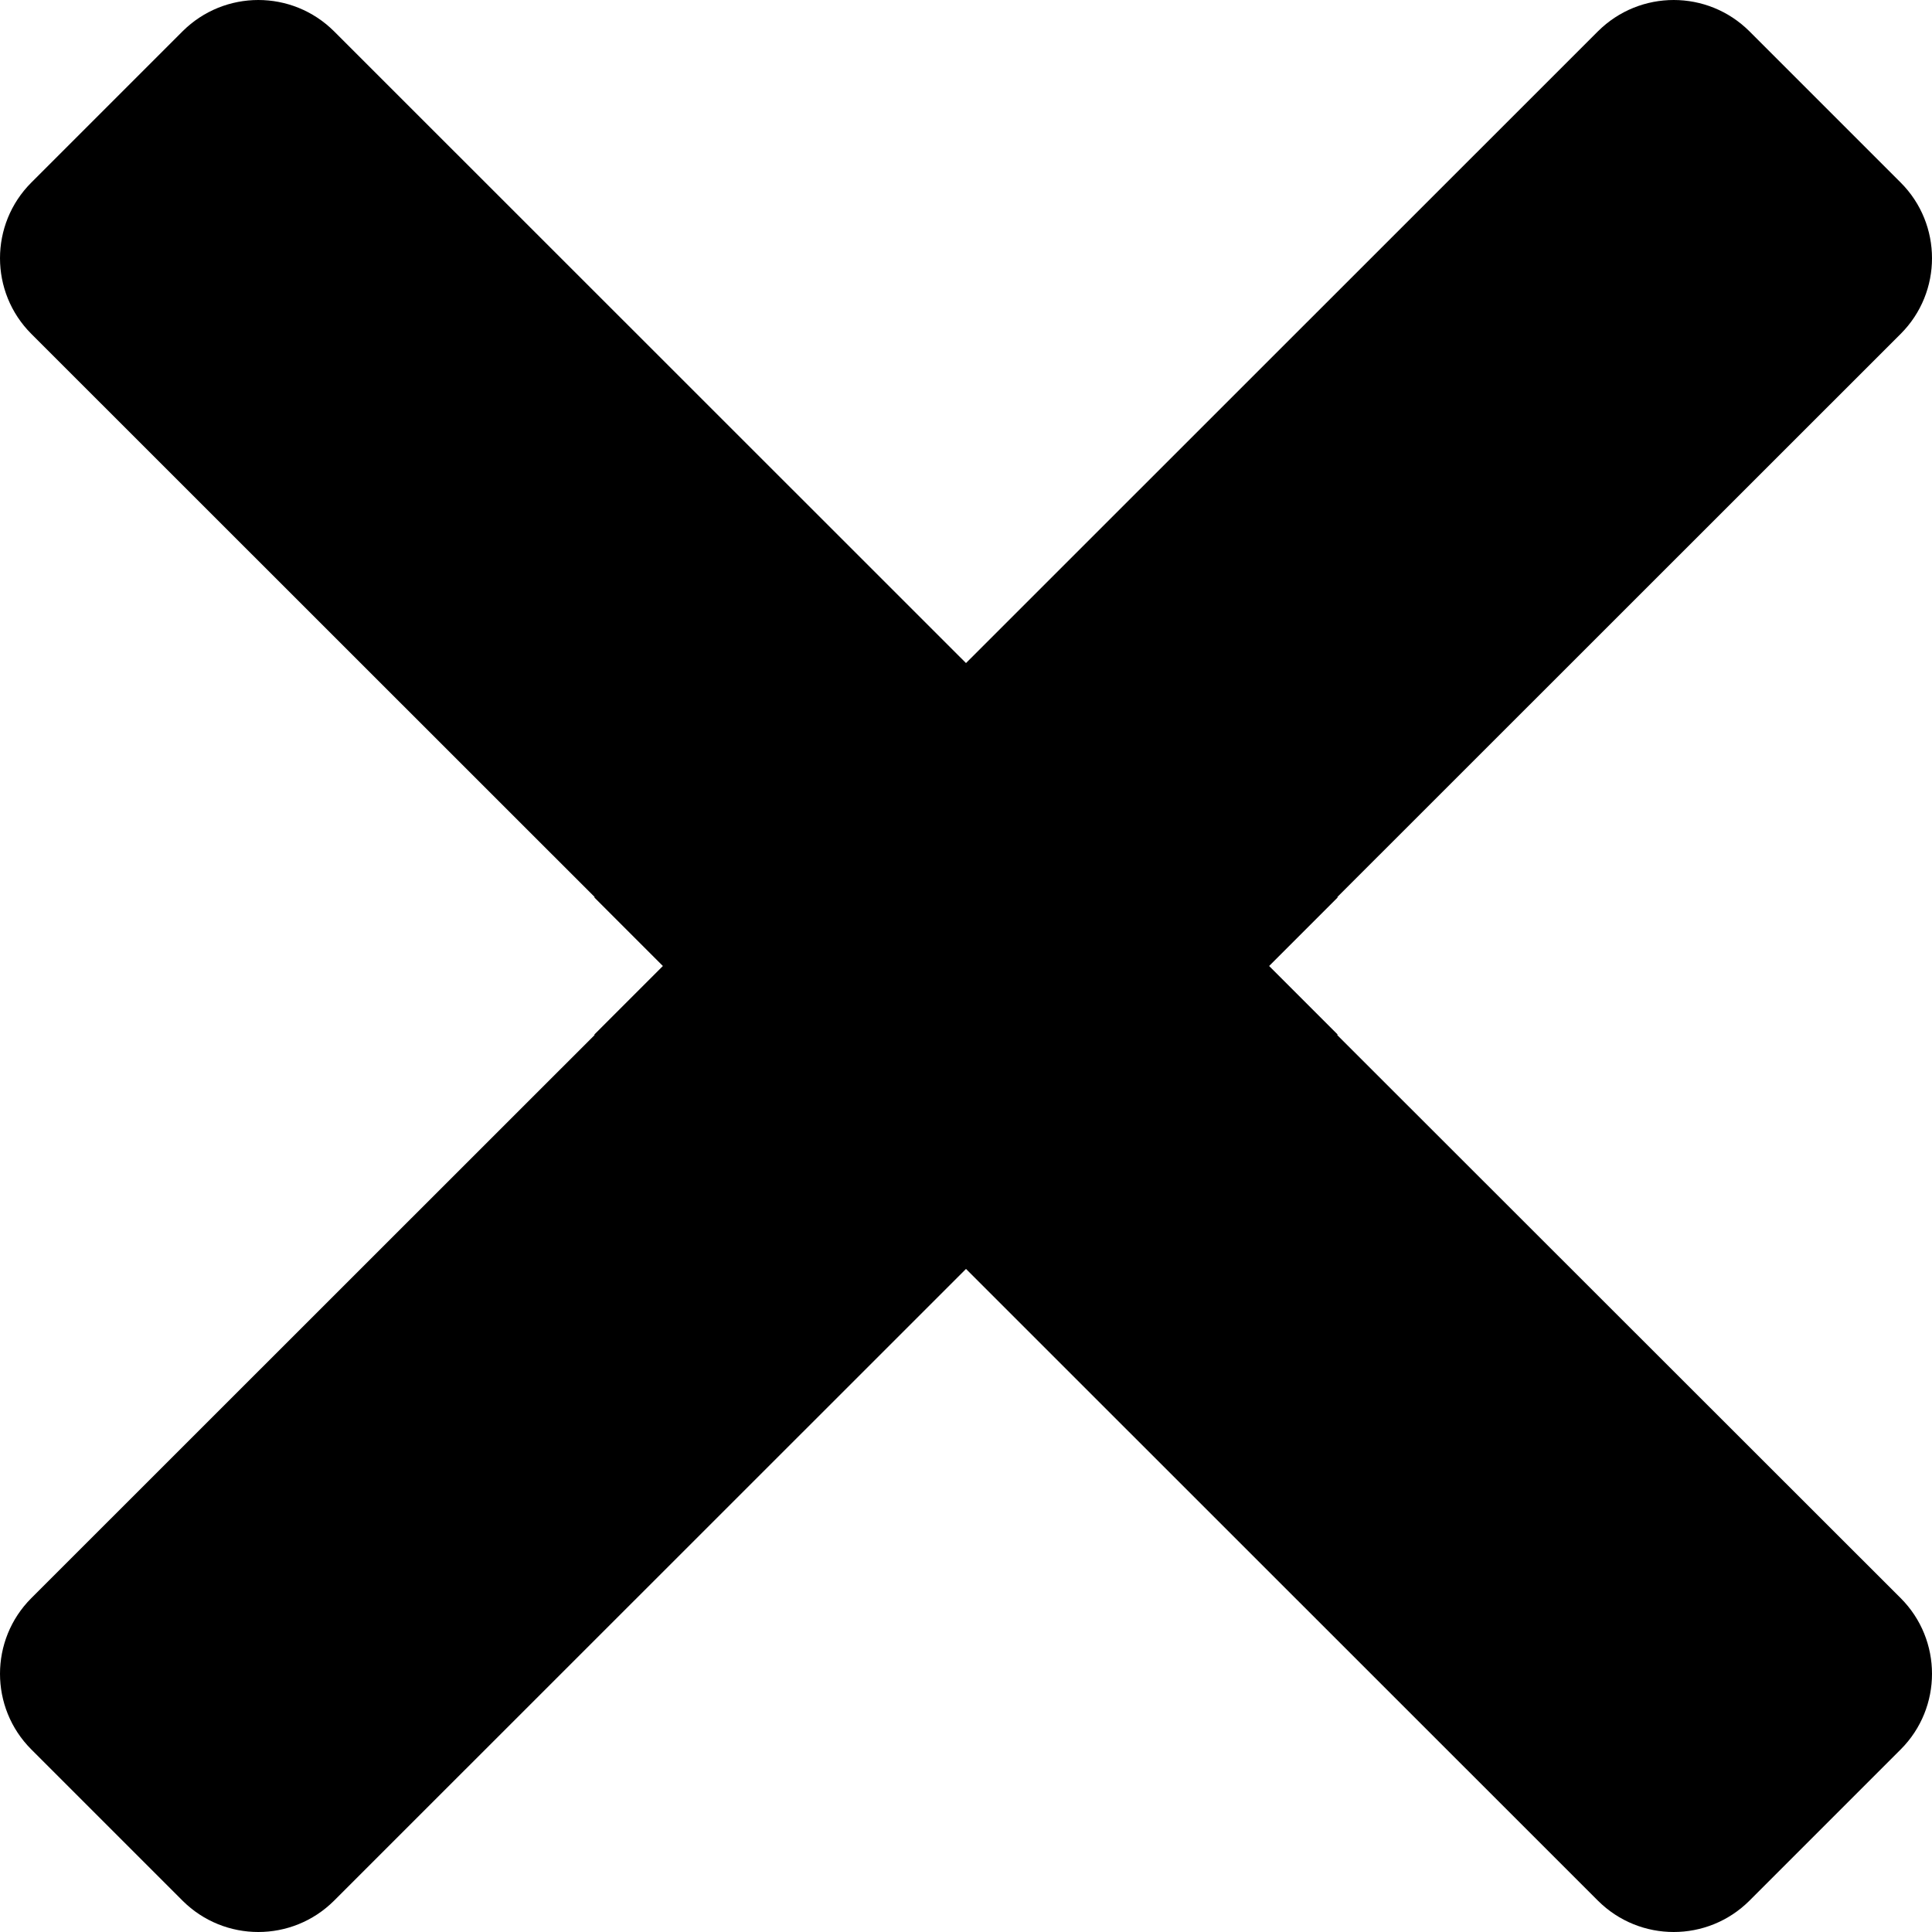
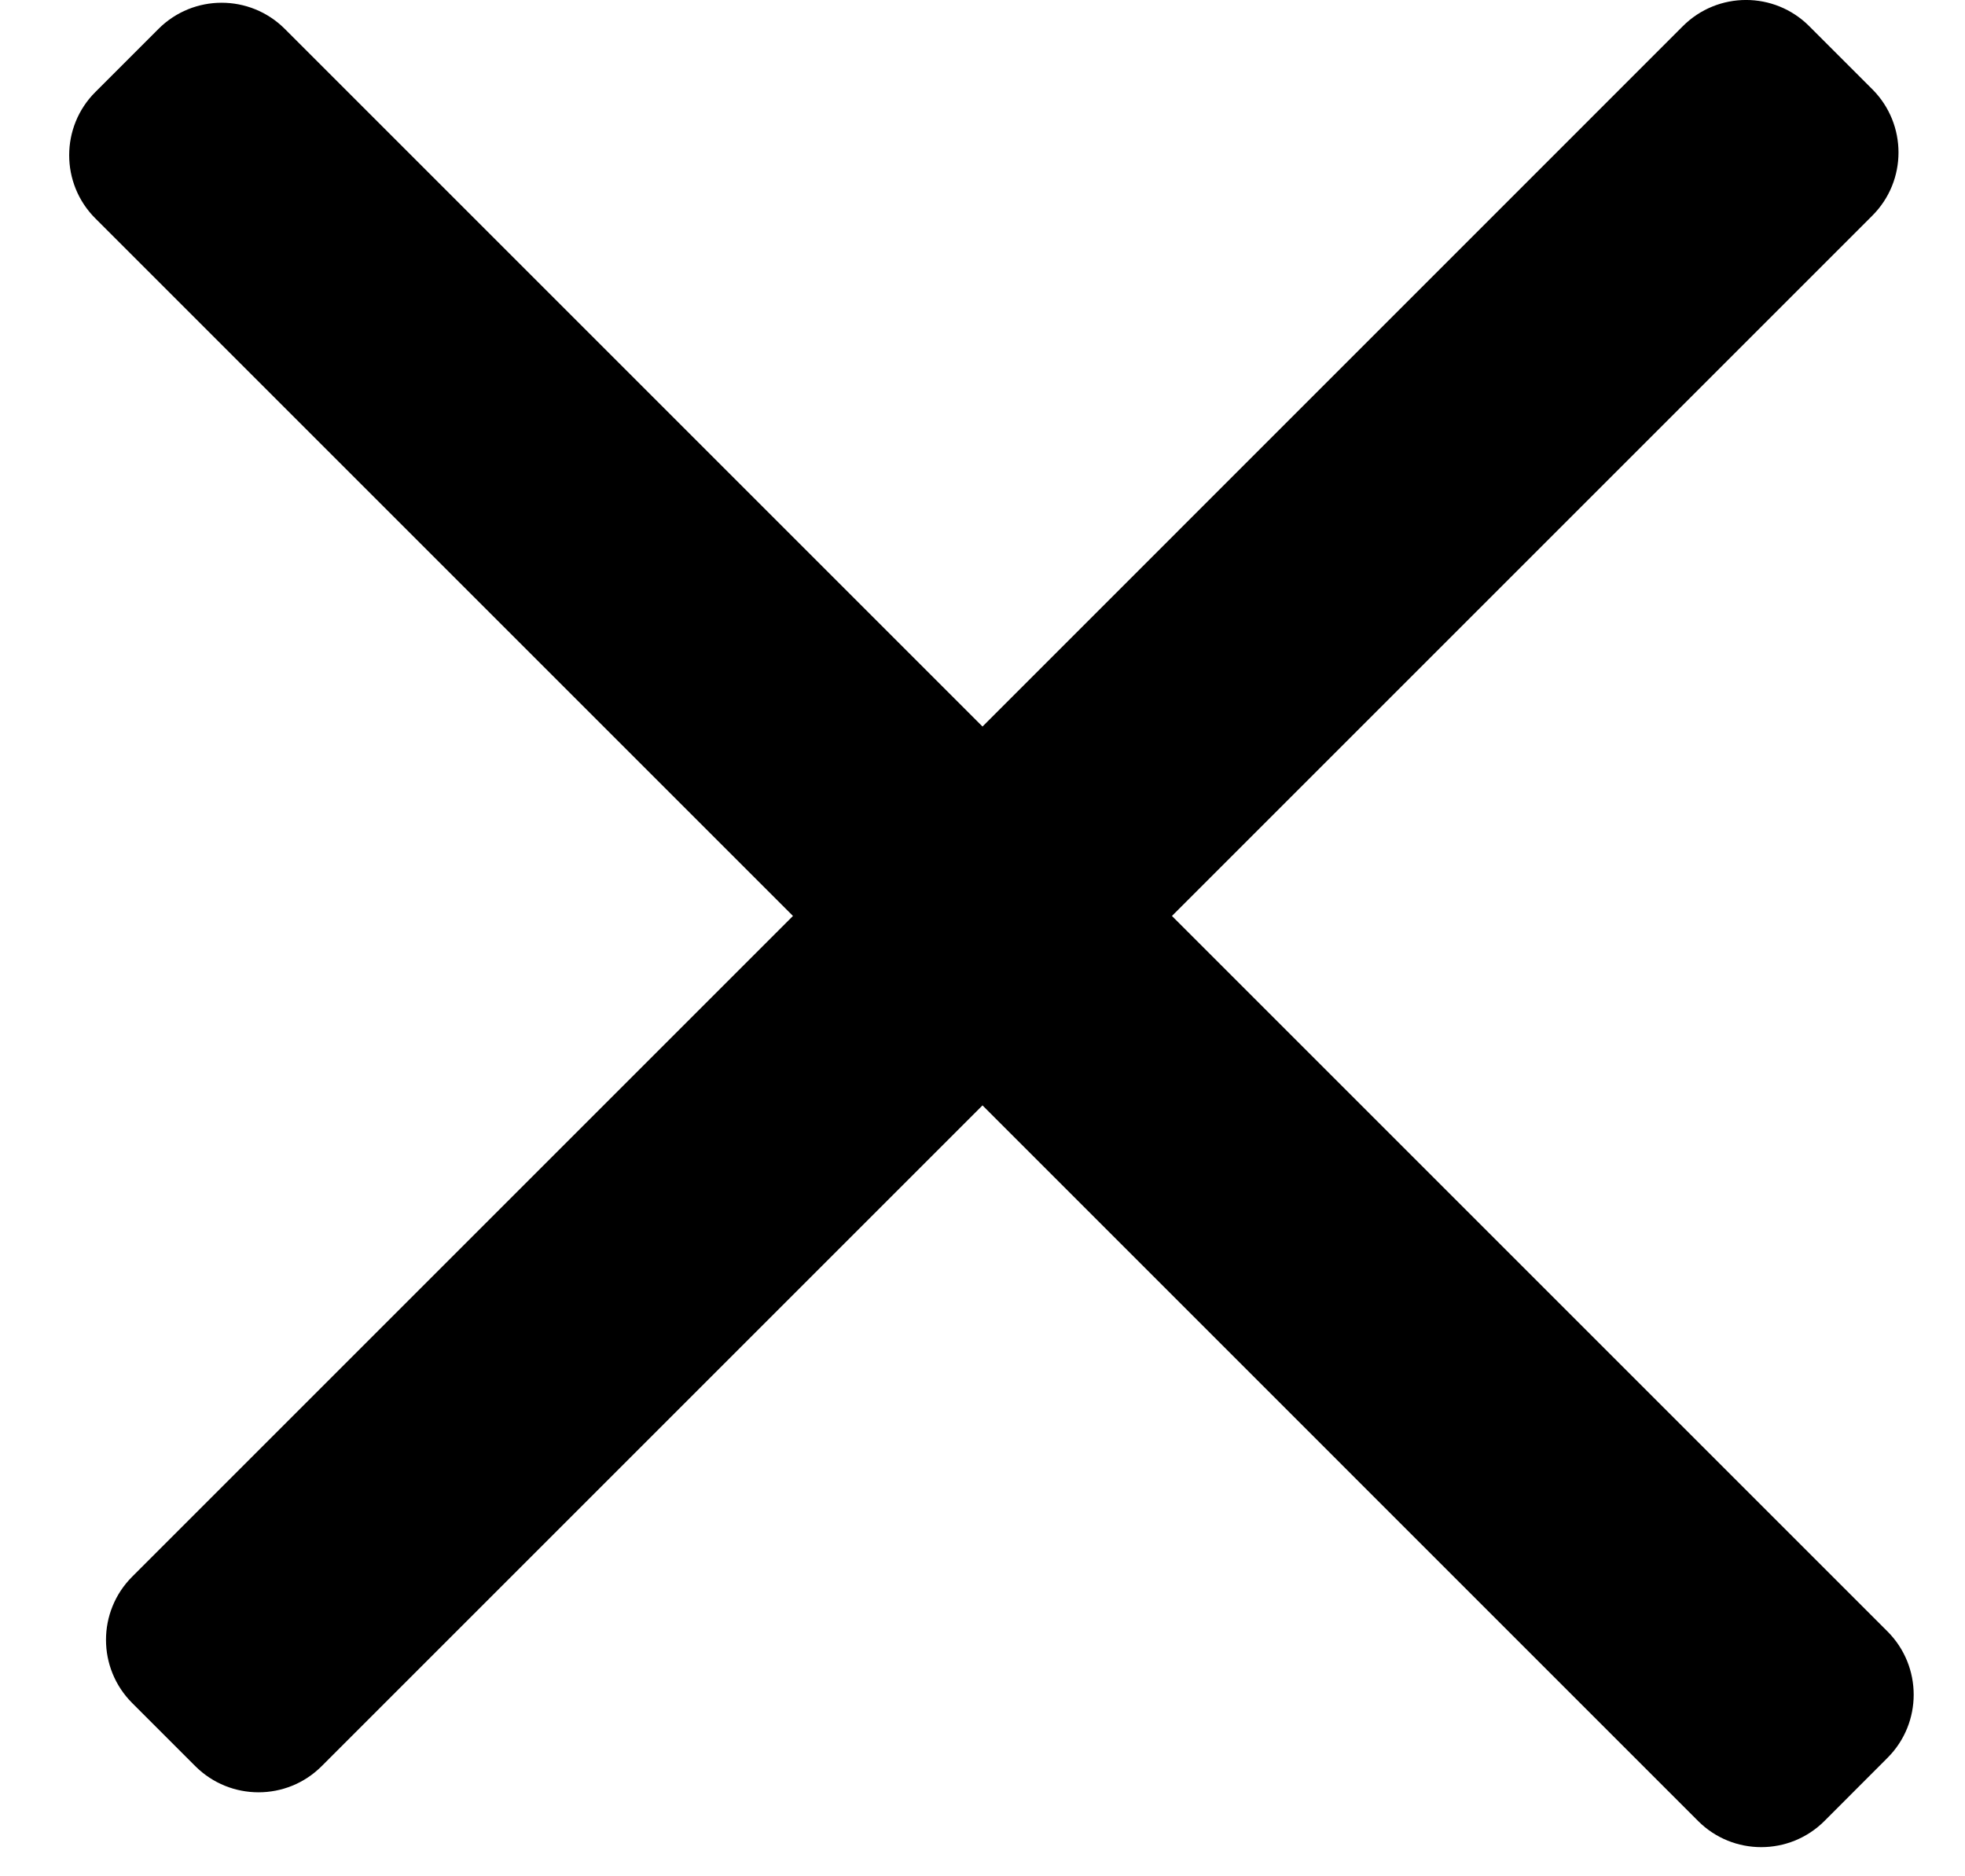
- <svg xmlns="http://www.w3.org/2000/svg" id="main" width="10" height="10" viewBox="0 0 10 10" fill="currentColor">
-   <path fill-rule="evenodd" clip-rule="evenodd" d="M6.569 5L6.923 5.354L6.922 5.358L9.838 8.272C10.054 8.488 10.054 8.839 9.838 9.055L9.055 9.838C8.838 10.054 8.488 10.054 8.271 9.838L5 6.568L1.729 9.838C1.512 10.054 1.162 10.054 0.945 9.838L0.162 9.055C-0.054 8.839 -0.054 8.488 0.162 8.272L3.077 5.358L3.077 5.354L3.431 5L3.077 4.646L3.077 4.642L0.162 1.728C-0.054 1.512 -0.054 1.161 0.162 0.945L0.945 0.162C1.162 -0.054 1.512 -0.054 1.729 0.162L5 3.432L8.271 0.162C8.488 -0.054 8.838 -0.054 9.055 0.162L9.838 0.945C10.054 1.161 10.054 1.512 9.838 1.728L6.923 4.642L6.923 4.646L6.569 5Z" />
+ <svg xmlns="http://www.w3.org/2000/svg" id="main" viewBox="0 0 22 21" fill="currentColor">
+   <path fill-rule="evenodd" clip-rule="evenodd" d="M20.256 0.293C19.865 -0.098 19.232 -0.098 18.841 0.293L11 8.135L3.189 0.324C2.798 -0.067 2.165 -0.067 1.774 0.324L1.067 1.031C0.677 1.421 0.677 2.055 1.067 2.445L8.878 10.256L1.48 17.654C1.089 18.045 1.089 18.678 1.48 19.069L2.187 19.776C2.578 20.166 3.211 20.166 3.601 19.776L11 12.377L19.012 20.39C19.402 20.78 20.035 20.78 20.426 20.39L21.133 19.682C21.523 19.292 21.523 18.659 21.133 18.268L13.121 10.256L20.963 2.414C21.353 2.024 21.353 1.391 20.963 1L20.256 0.293Z" />
</svg>
